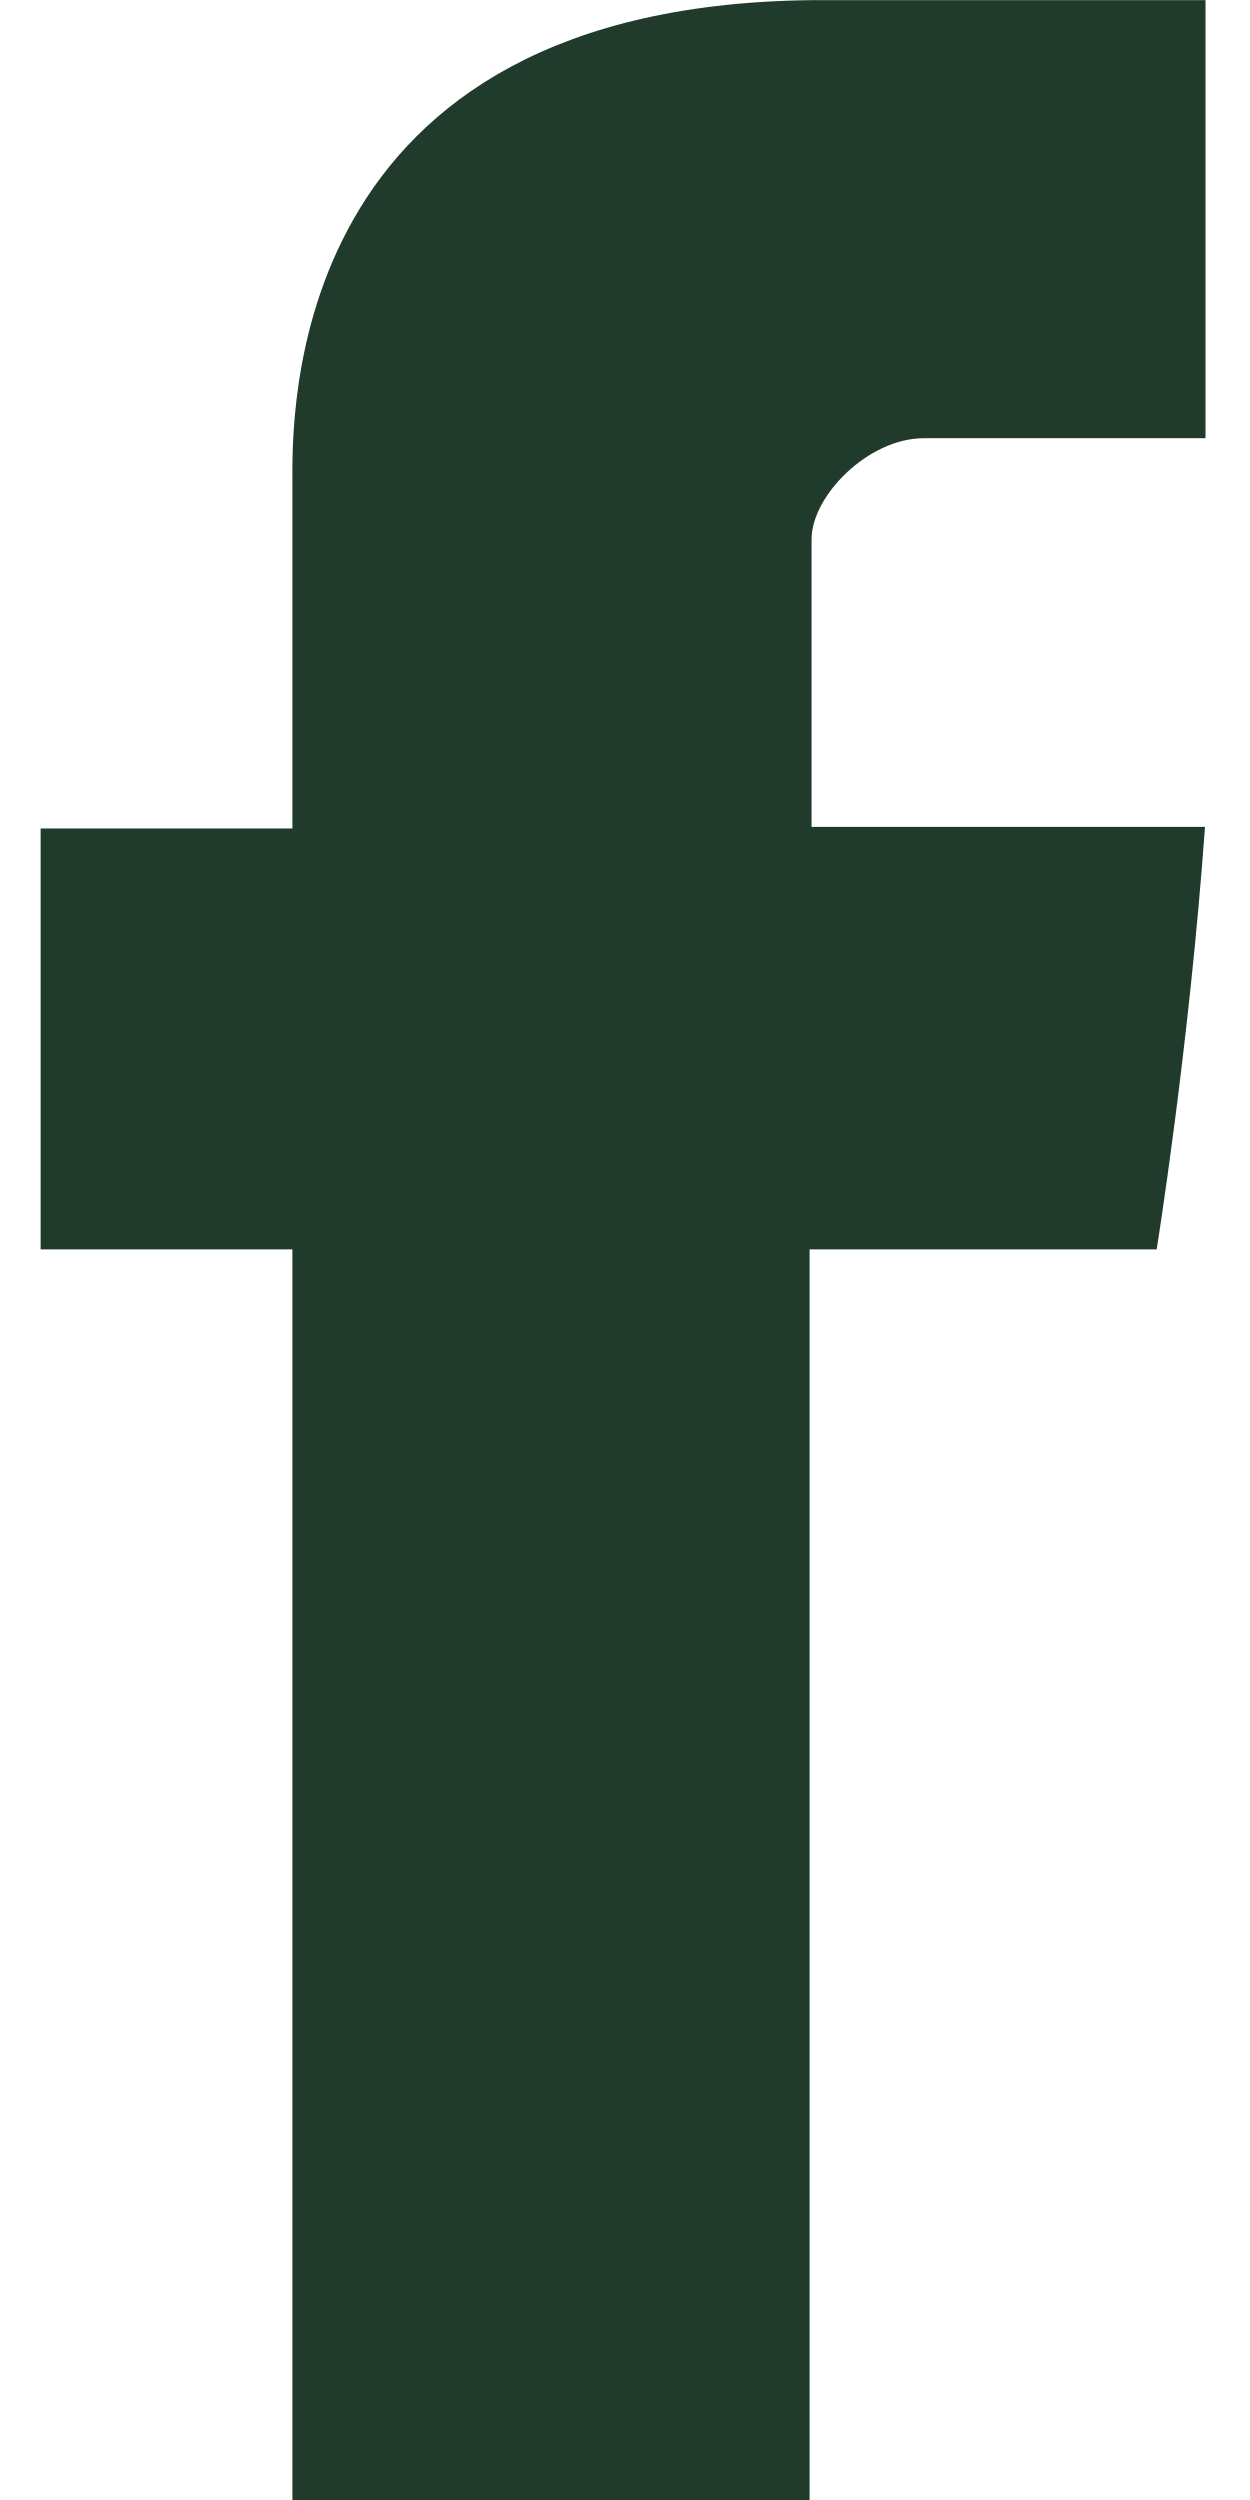
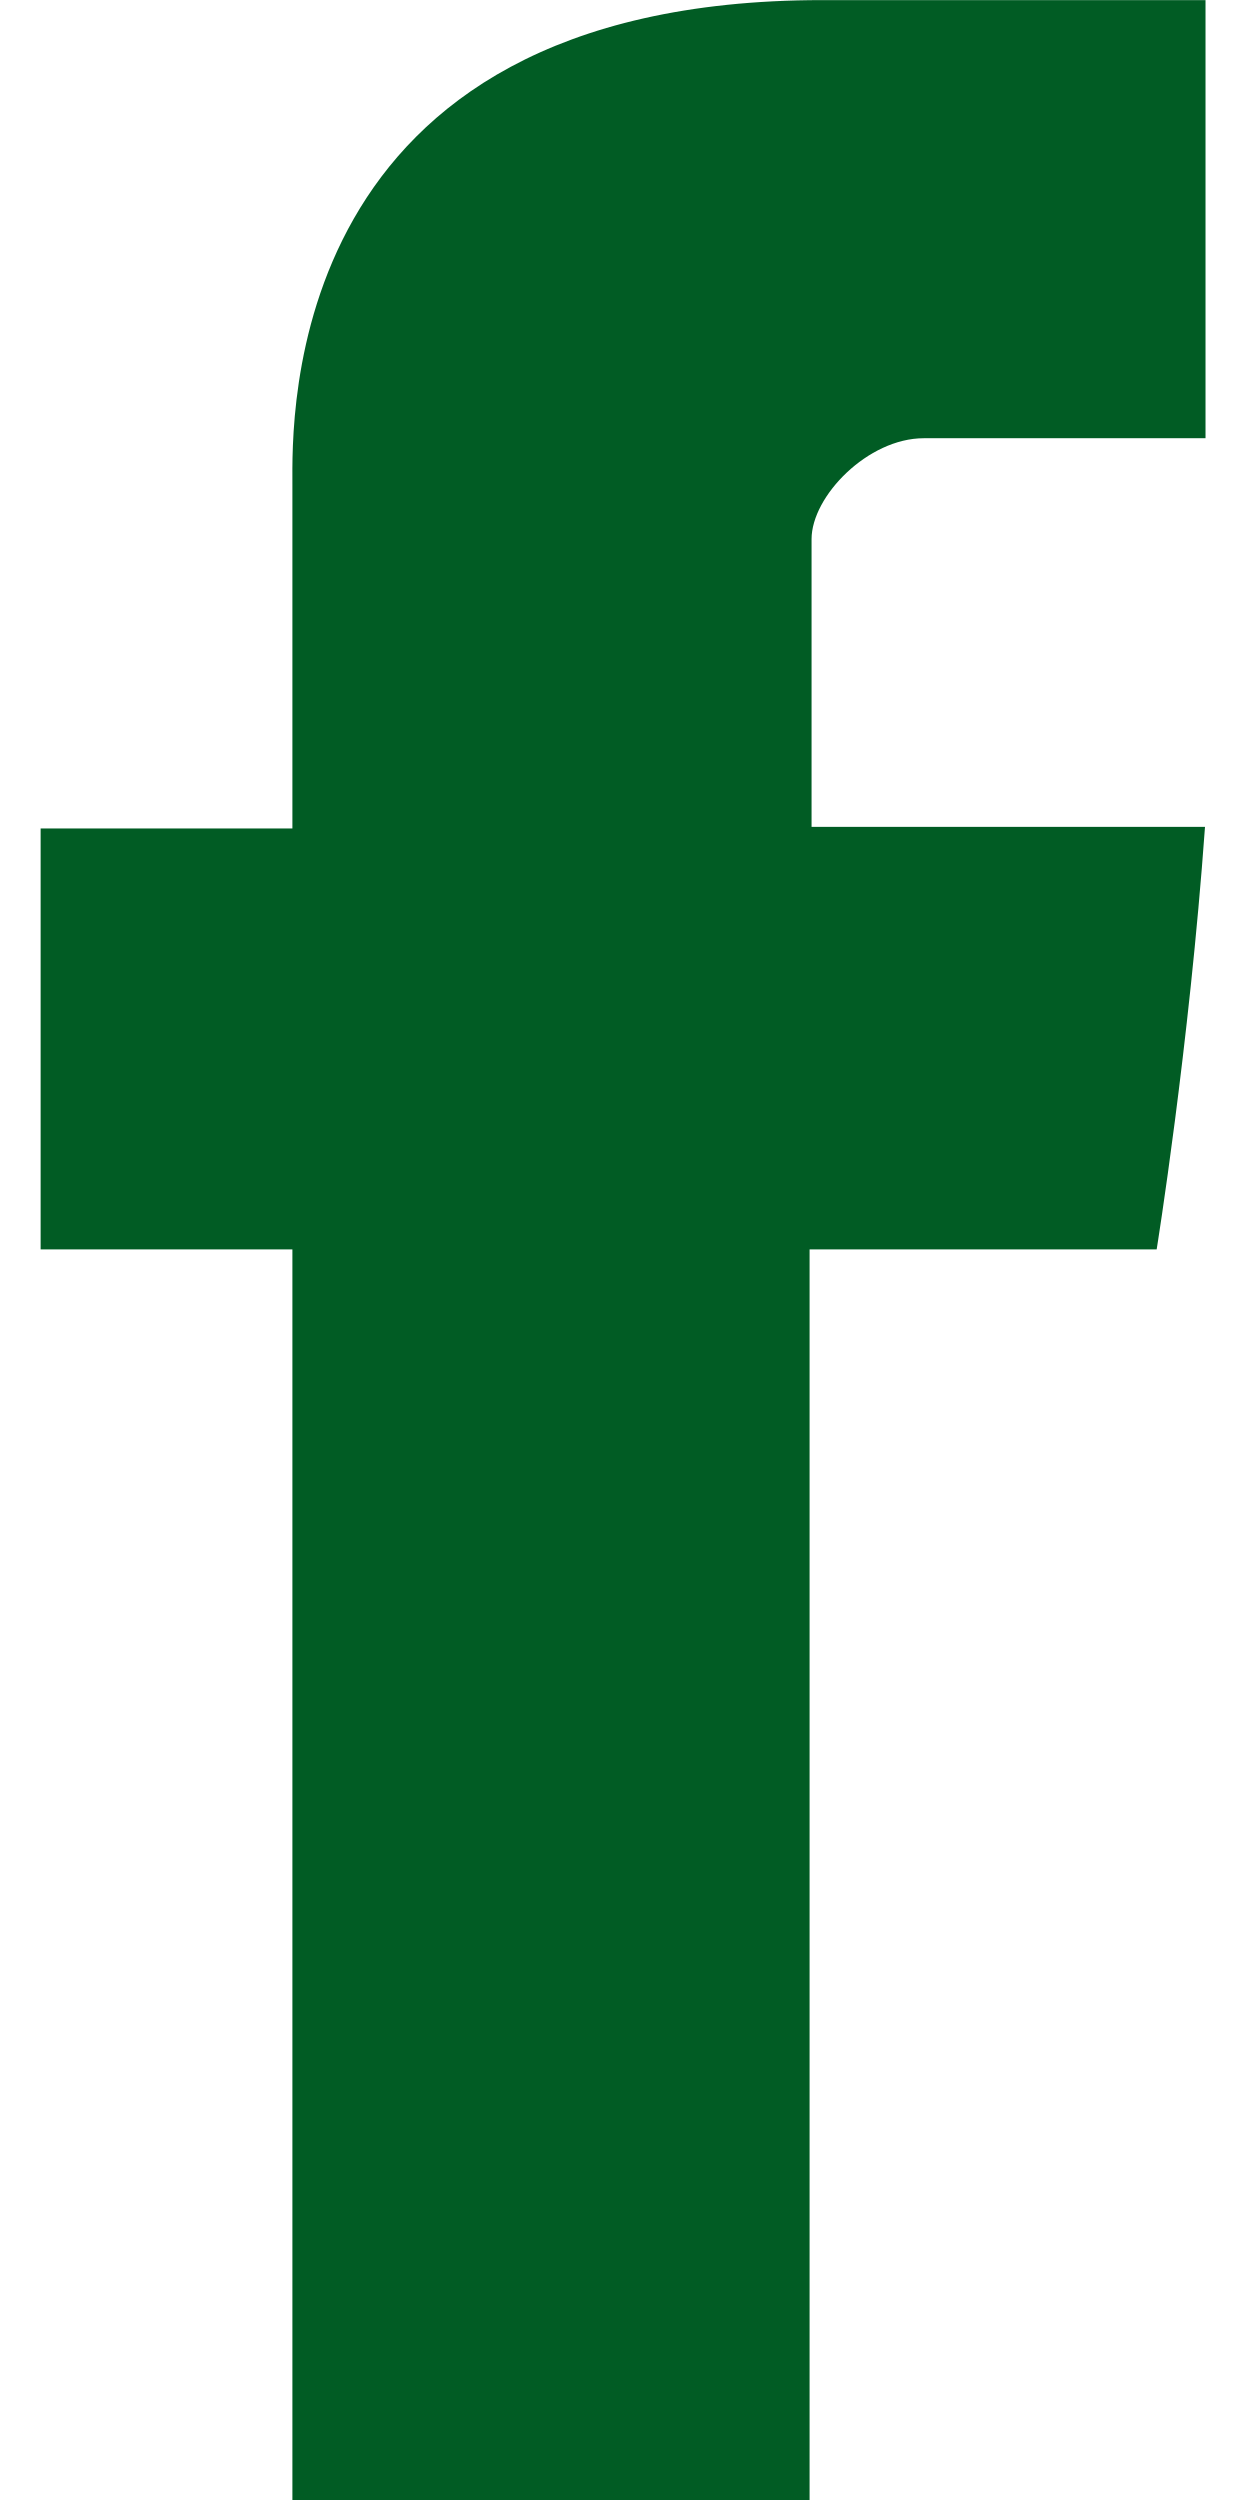
<svg xmlns="http://www.w3.org/2000/svg" width="12" height="24" viewBox="0 0 12 24" fill="none">
-   <path d="M2.807 4.649C2.807 5.254 2.807 7.953 2.807 7.953H0.39V11.994H2.807V24.001H7.772V11.994H11.104C11.104 11.994 11.416 10.057 11.568 7.938C11.134 7.938 7.791 7.938 7.791 7.938C7.791 7.938 7.791 5.588 7.791 5.176C7.791 4.763 8.333 4.207 8.868 4.207C9.402 4.207 10.529 4.207 11.573 4.207C11.573 3.657 11.573 1.756 11.573 0.001C10.179 0.001 8.594 0.001 7.895 0.001C2.684 0.001 2.807 4.045 2.807 4.649Z" fill="#203b2b" />
+   <path d="M2.807 4.649C2.807 5.254 2.807 7.953 2.807 7.953H0.39V11.994H2.807V24.001H7.772V11.994H11.104C11.104 11.994 11.416 10.057 11.568 7.938C11.134 7.938 7.791 7.938 7.791 7.938C7.791 7.938 7.791 5.588 7.791 5.176C7.791 4.763 8.333 4.207 8.868 4.207C9.402 4.207 10.529 4.207 11.573 4.207C11.573 3.657 11.573 1.756 11.573 0.001C10.179 0.001 8.594 0.001 7.895 0.001C2.684 0.001 2.807 4.045 2.807 4.649Z" fill="#015c24" />
</svg>
